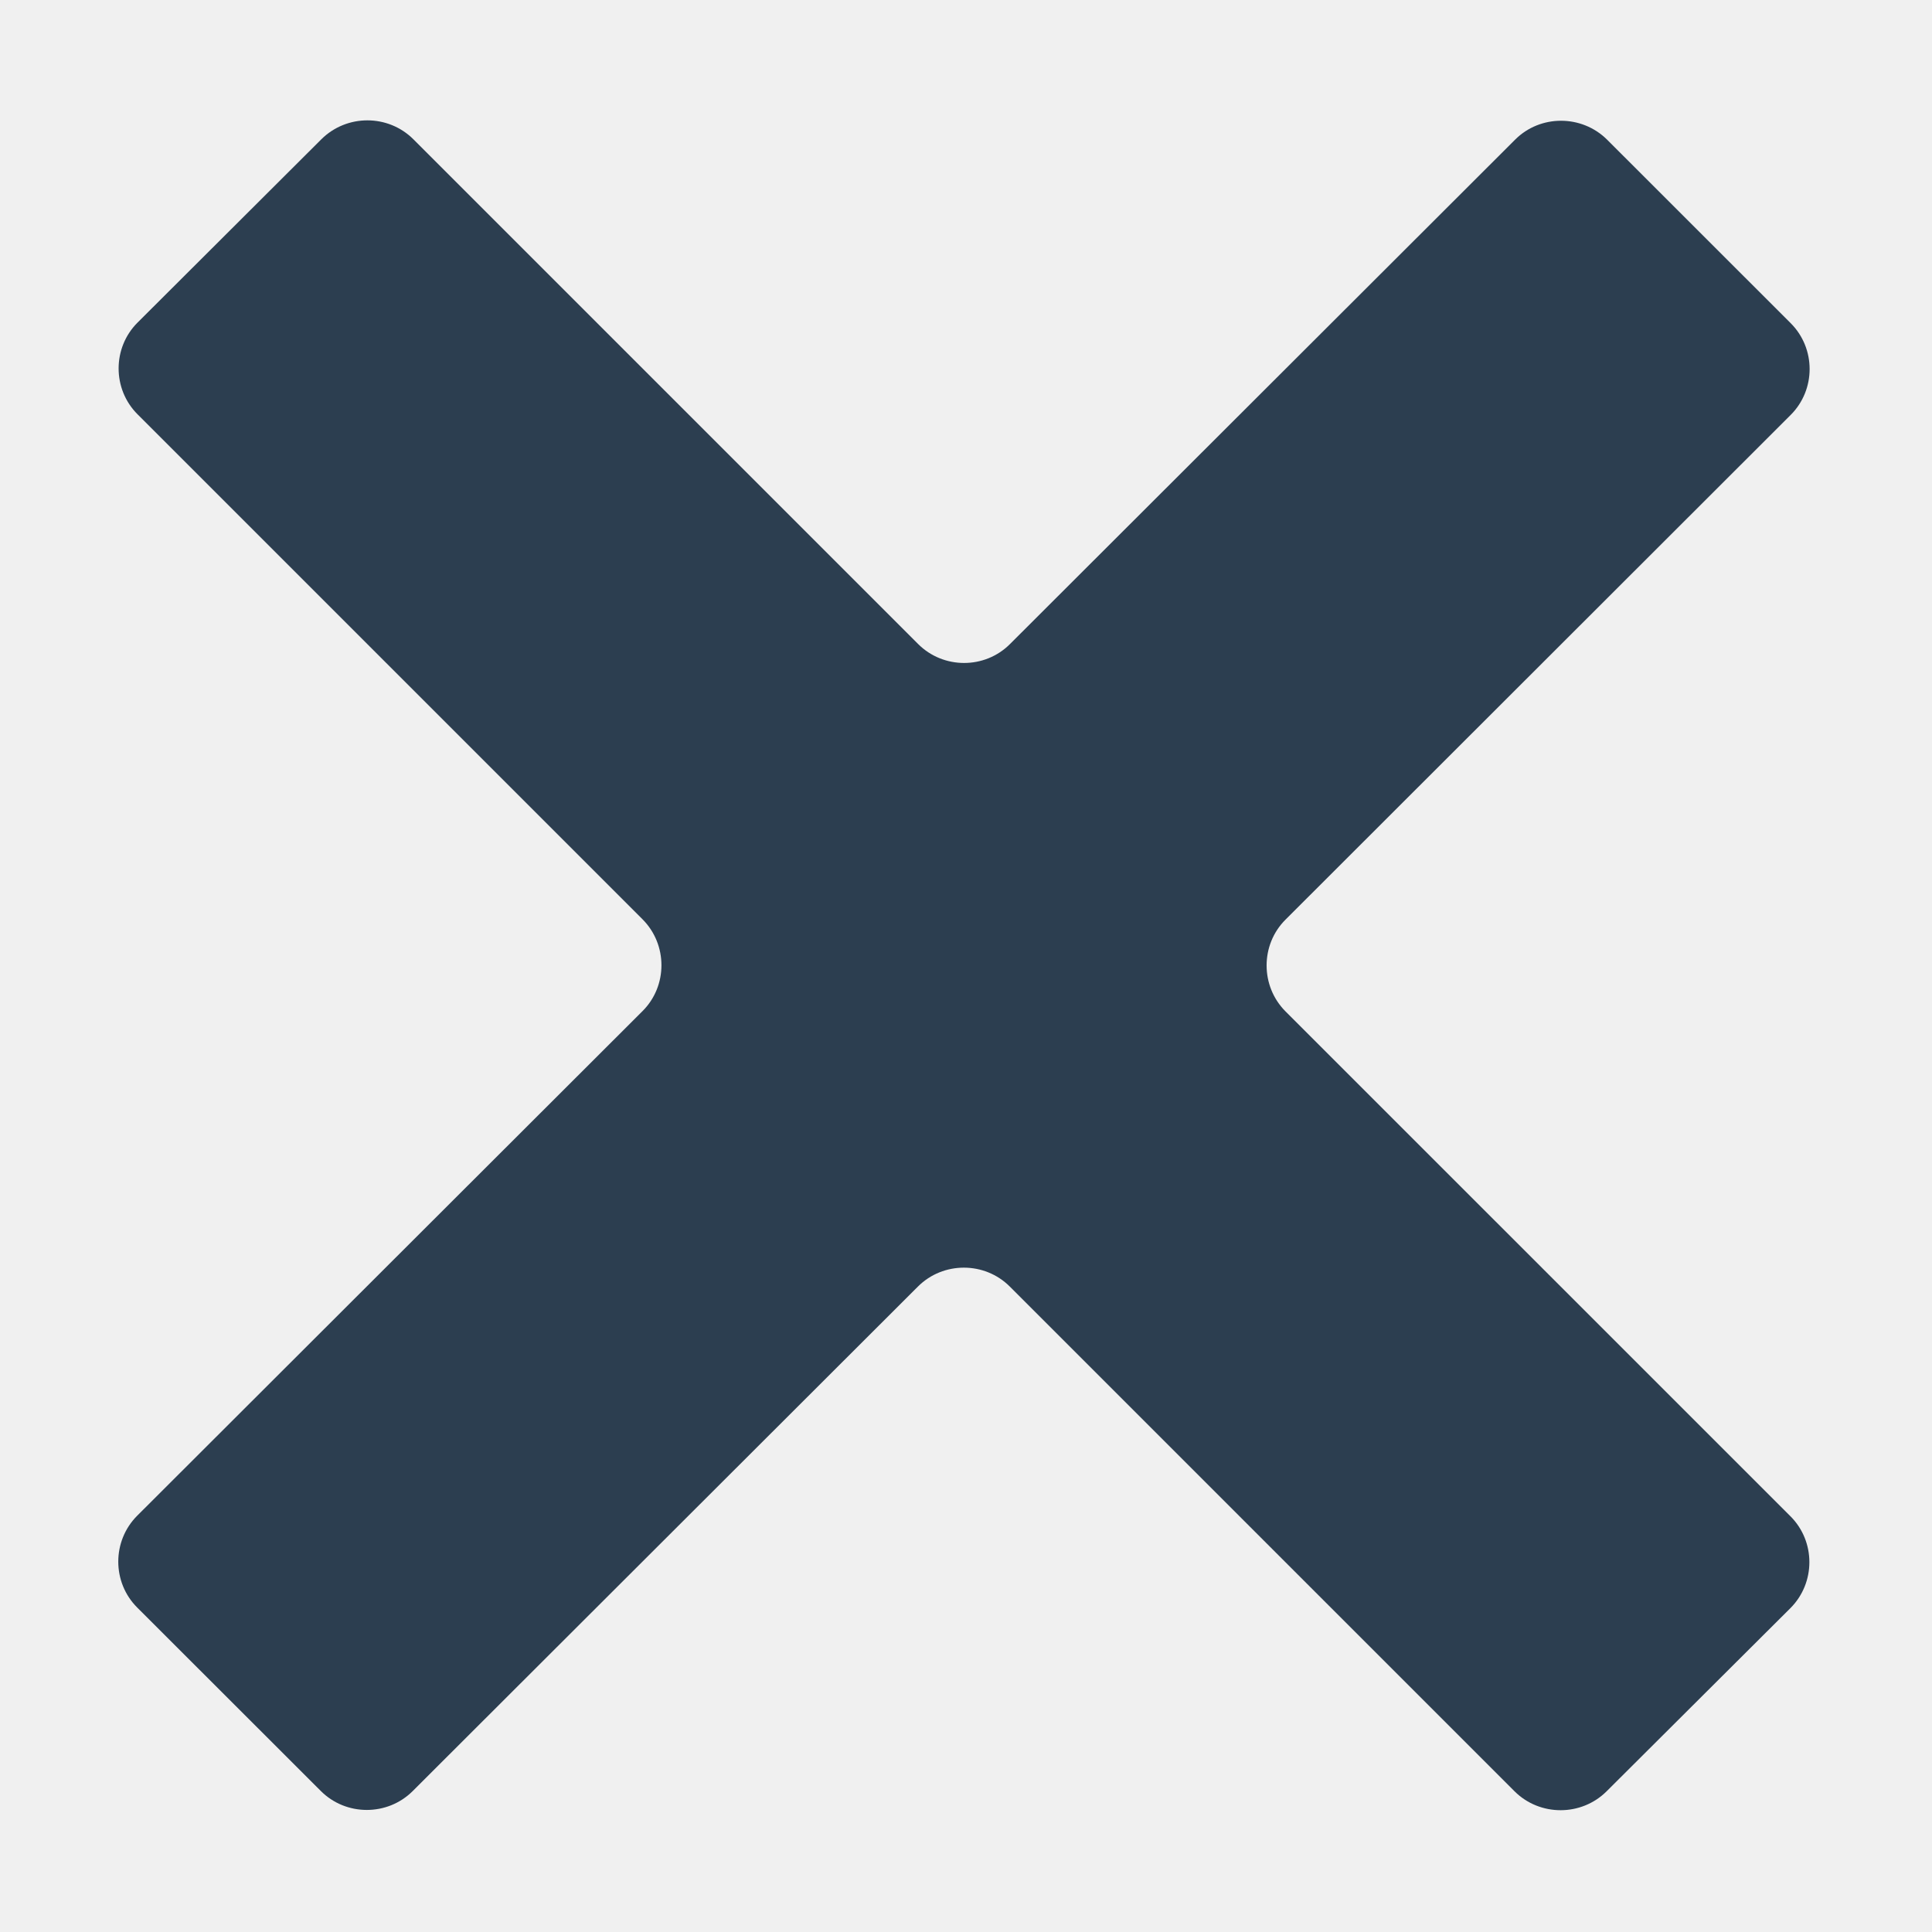
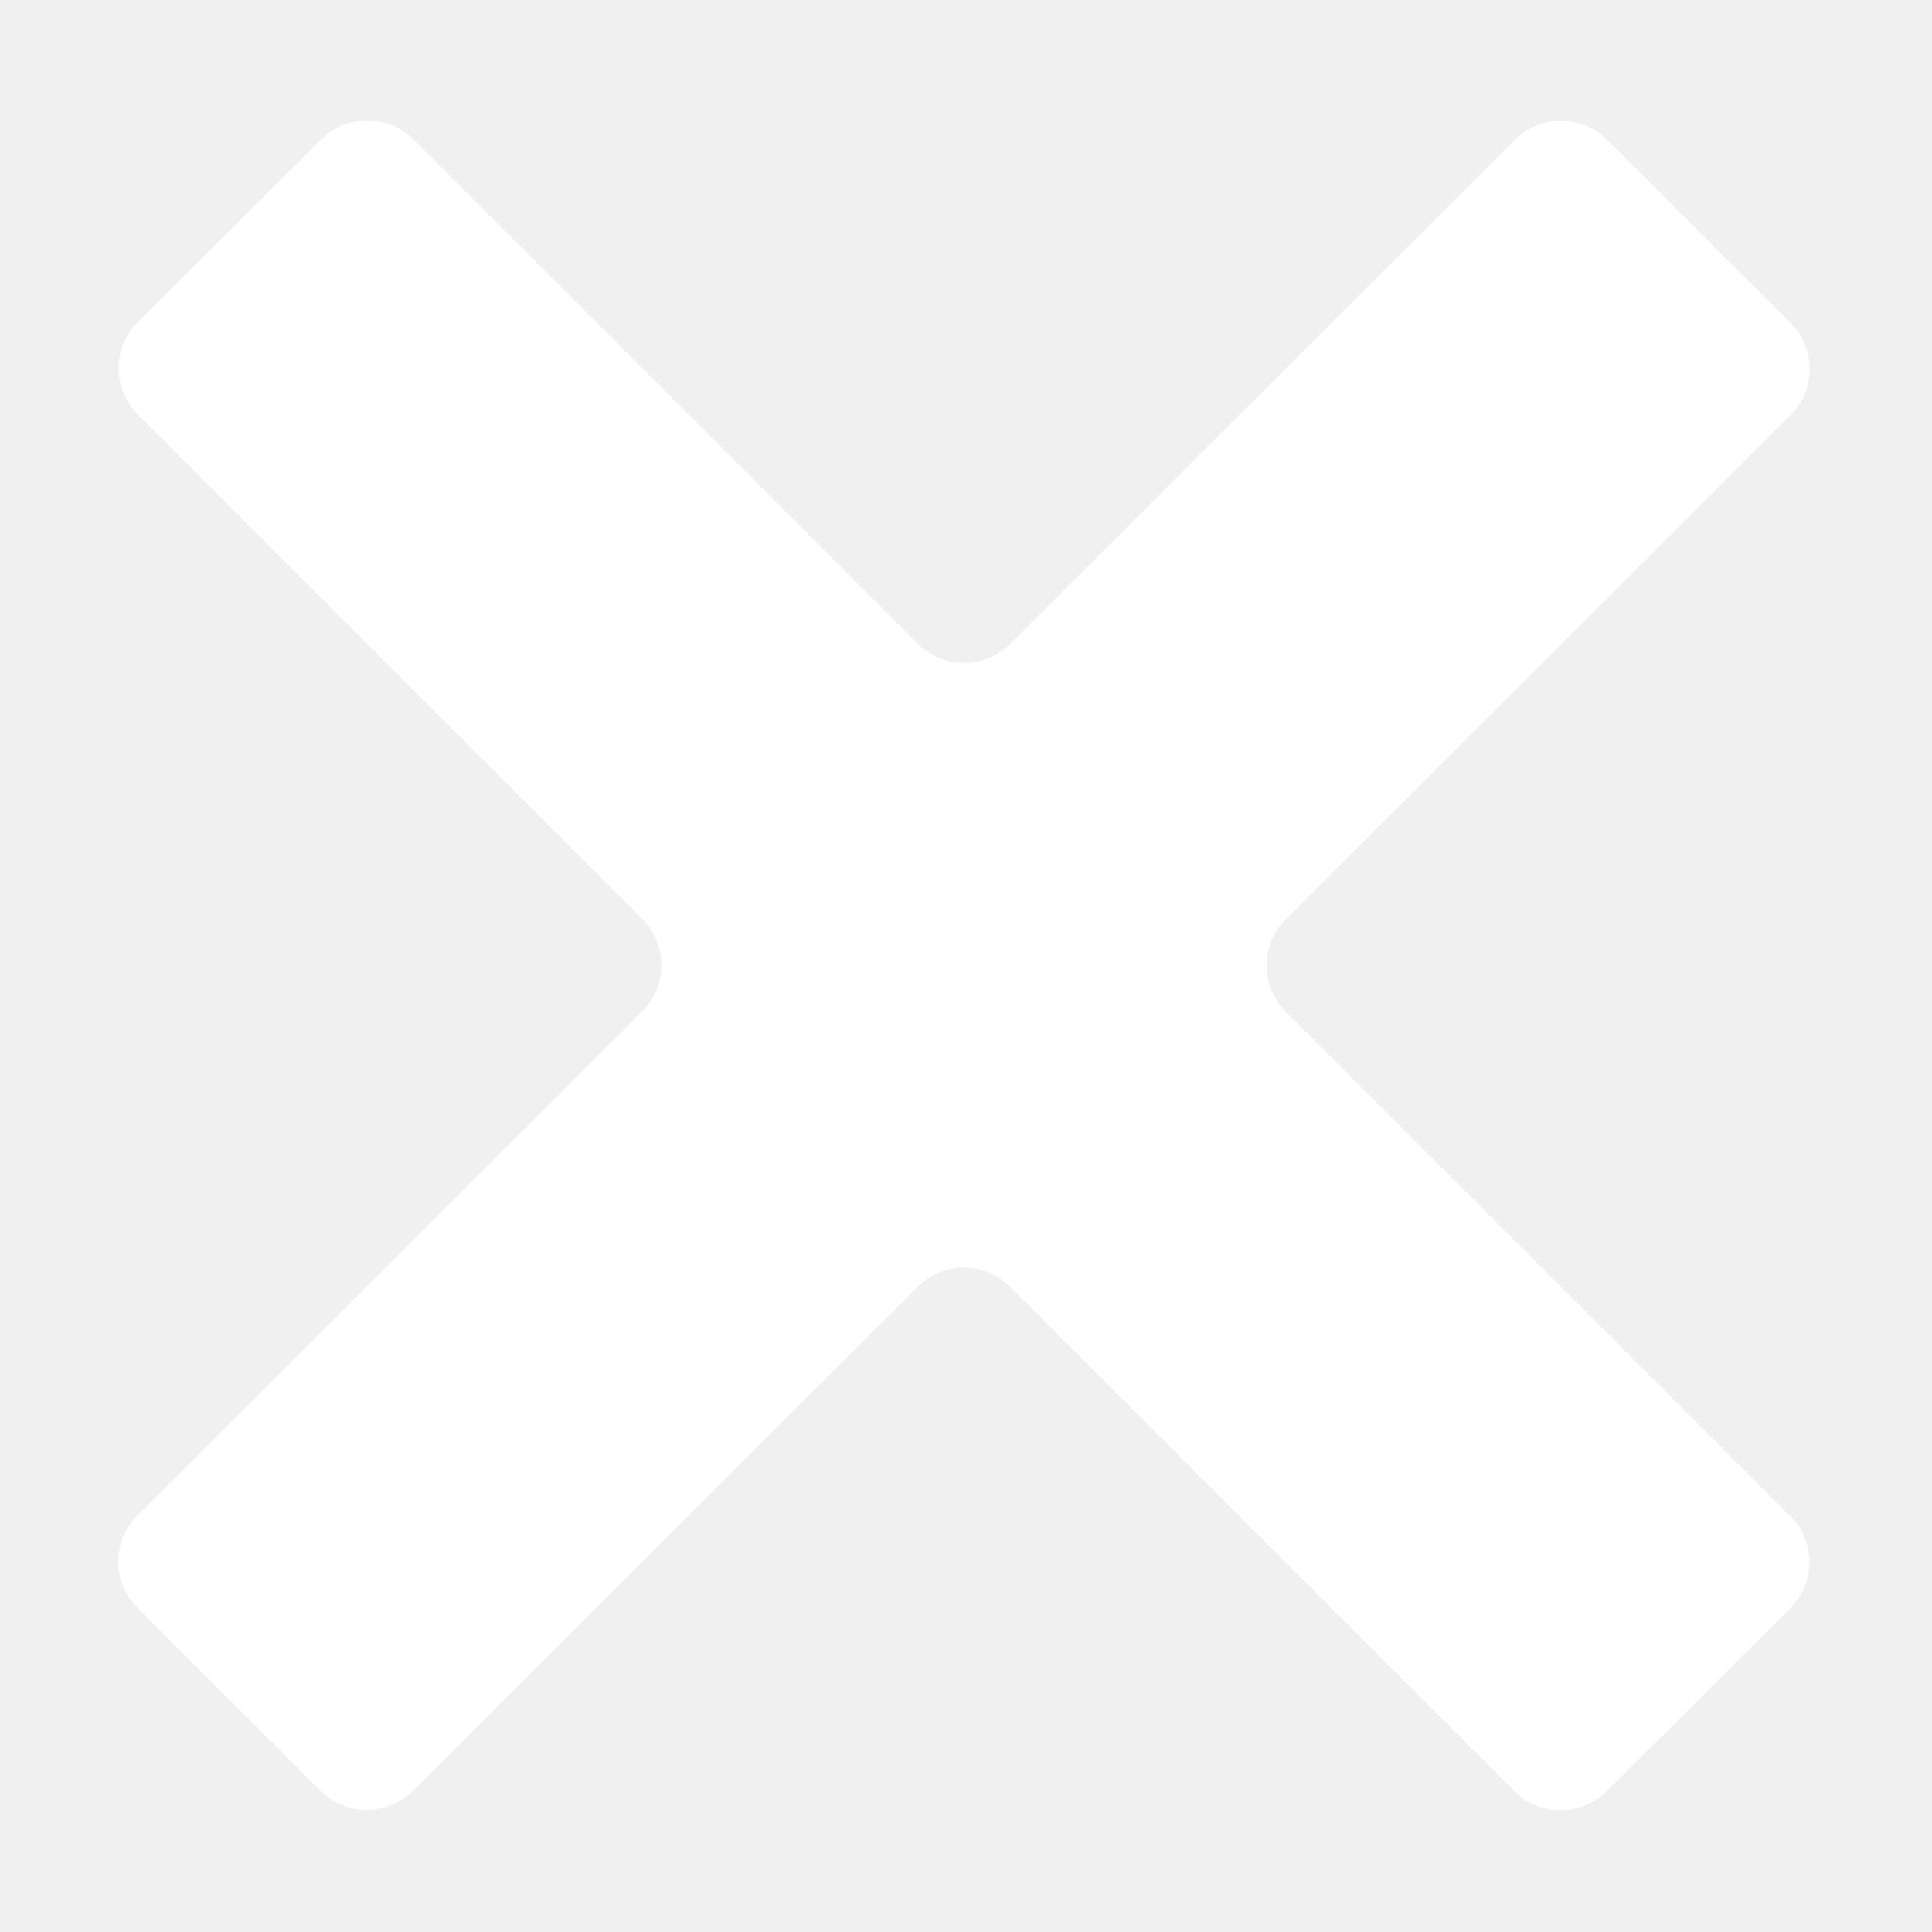
- <svg xmlns="http://www.w3.org/2000/svg" enable-background="new 0 0 24 24" fill="#2C3E50" height="24px" id="Layer_1" version="1.1" viewBox="0 0 24 24" width="24px" xml:space="preserve">
+ <svg xmlns="http://www.w3.org/2000/svg" enable-background="new 0 0 24 24" fill="#fff" height="24px" id="Layer_1" version="1.1" viewBox="0 0 24 24" width="24px" xml:space="preserve">
  <path d="M22.245,4.015c0.313,0.313,0.313,0.826,0,1.139l-6.276,6.27c-0.313,0.312-0.313,0.826,0,1.14l6.273,6.272  c0.313,0.313,0.313,0.826,0,1.14l-2.285,2.277c-0.314,0.312-0.828,0.312-1.142,0l-6.271-6.271c-0.313-0.313-0.828-0.313-1.141,0  l-6.276,6.267c-0.313,0.313-0.828,0.313-1.141,0l-2.282-2.28c-0.313-0.313-0.313-0.826,0-1.14l6.278-6.269  c0.313-0.312,0.313-0.826,0-1.14L1.709,5.147c-0.314-0.313-0.314-0.827,0-1.14l2.284-2.278C4.308,1.417,4.821,1.417,5.135,1.73  L11.405,8c0.314,0.314,0.828,0.314,1.141,0.001l6.276-6.267c0.312-0.312,0.826-0.312,1.141,0L22.245,4.015z" />
</svg>
